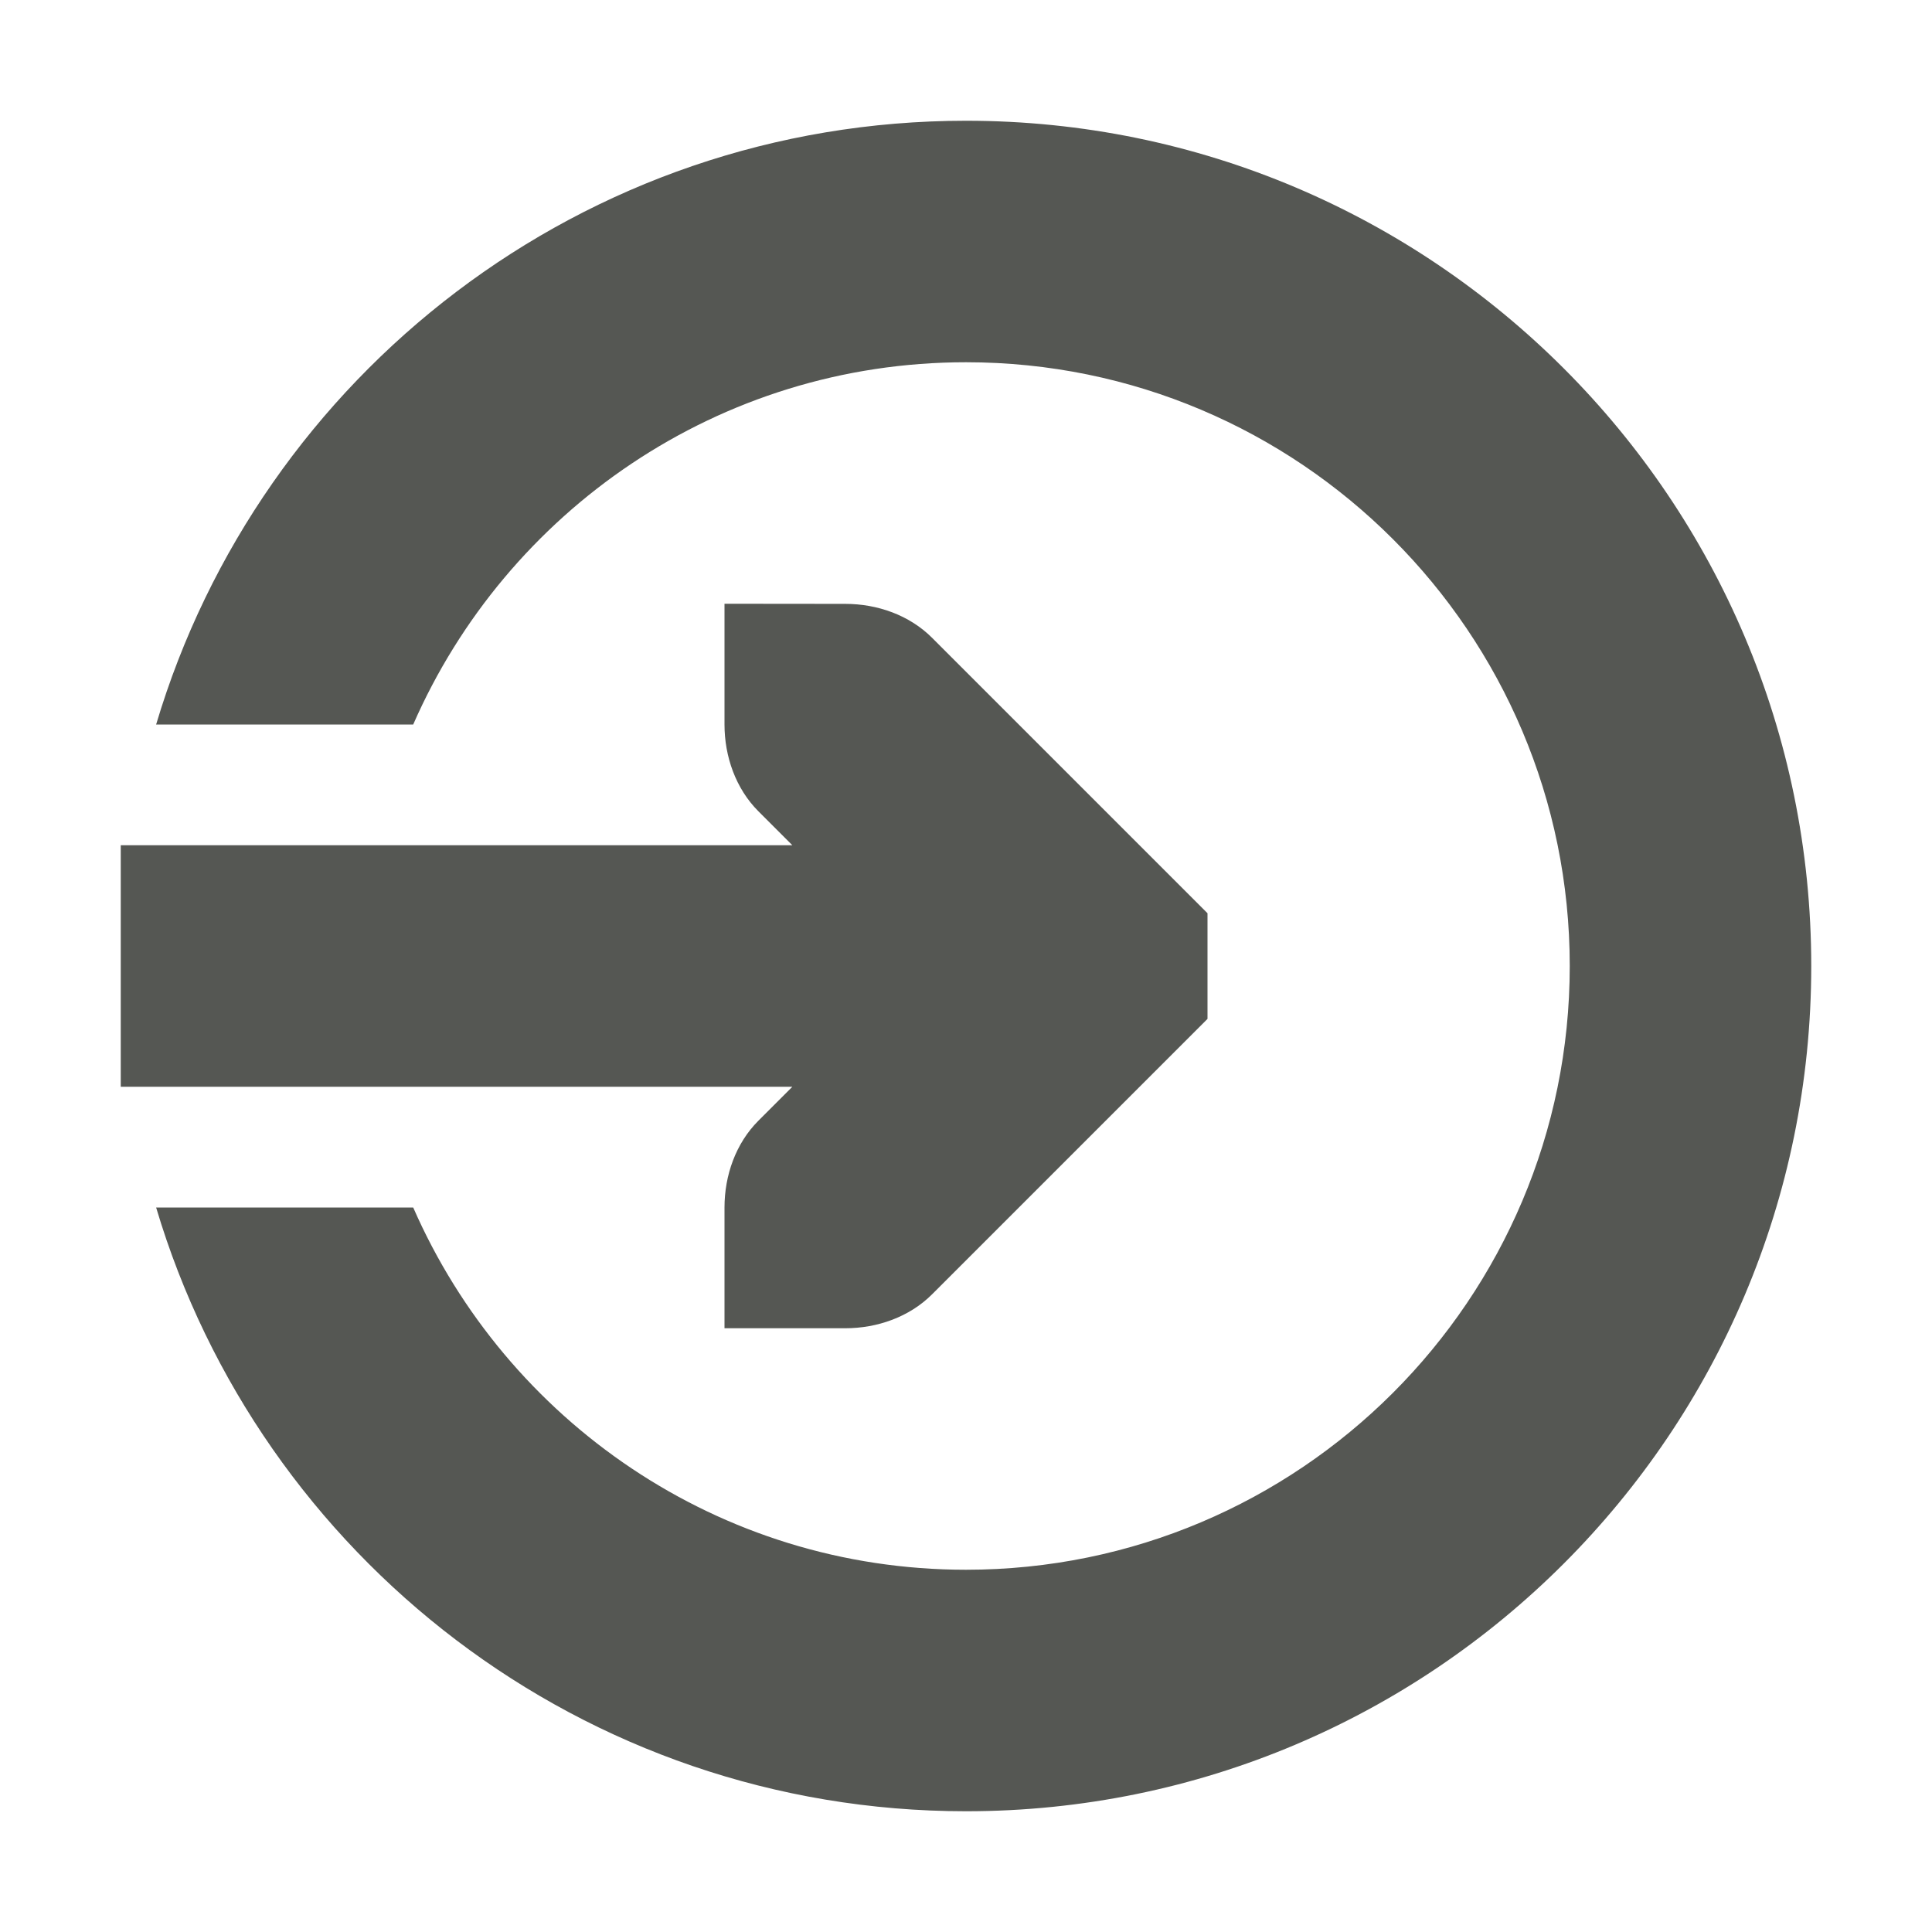
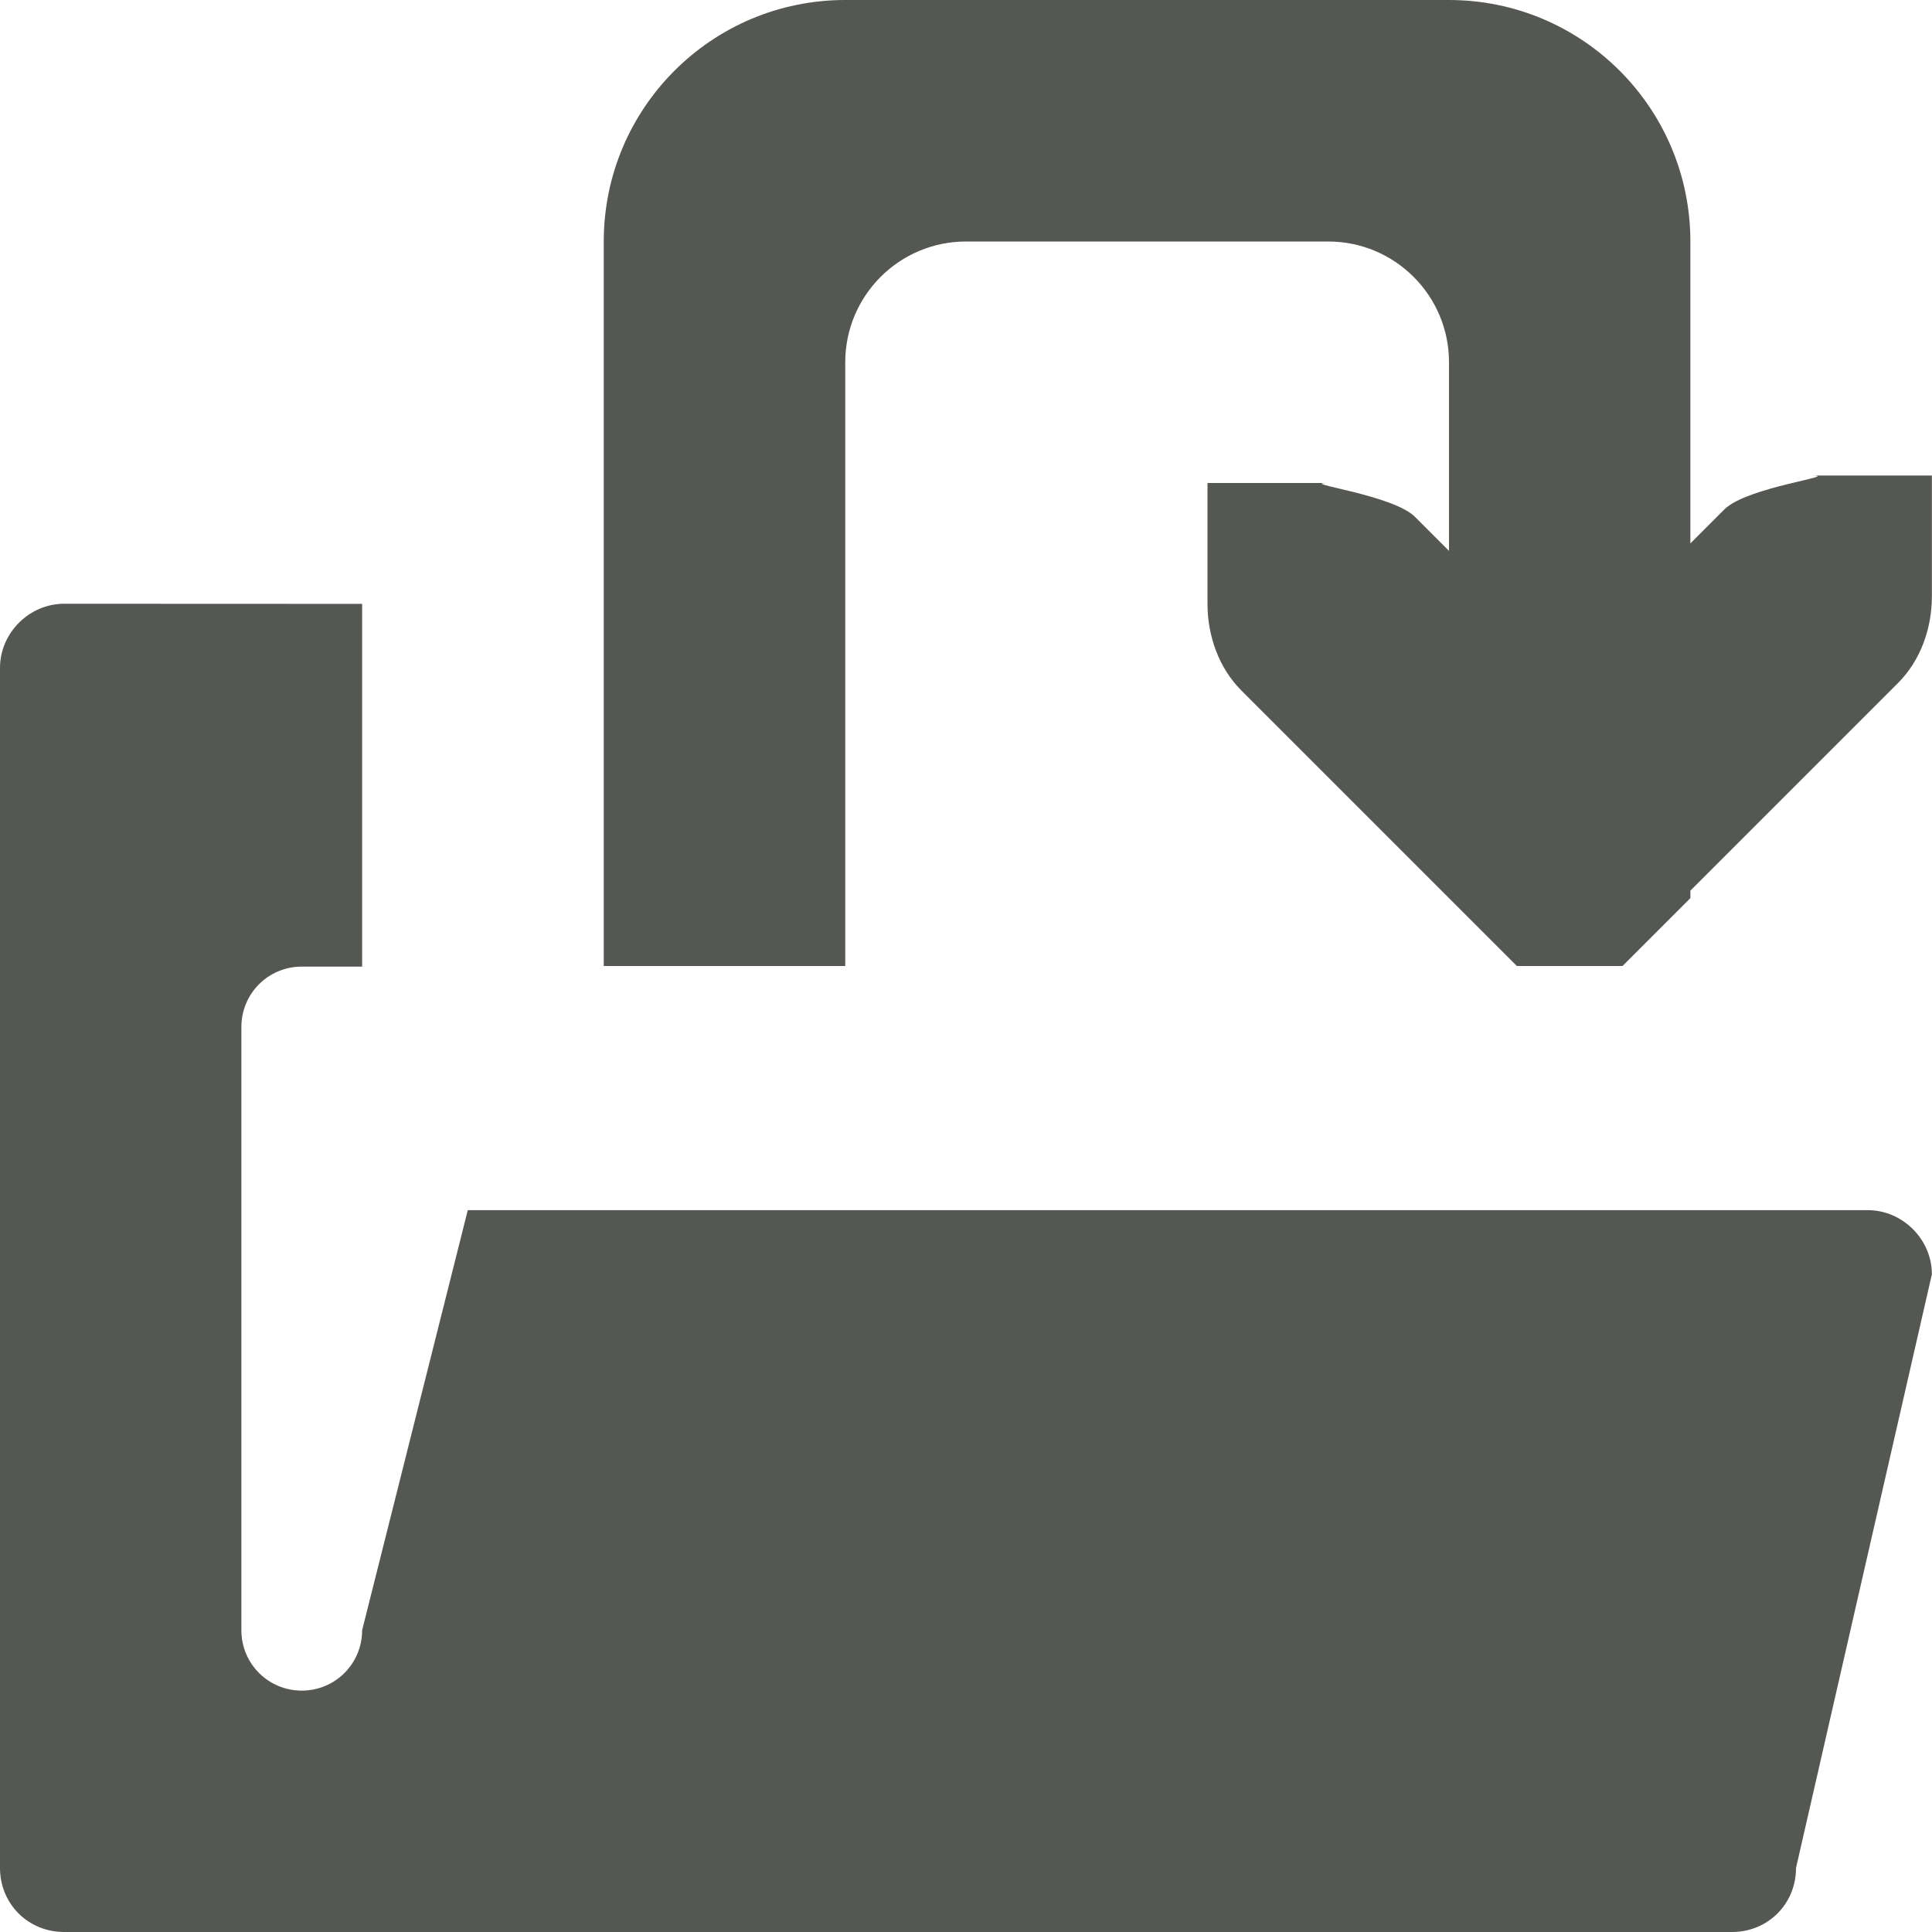
<svg xmlns="http://www.w3.org/2000/svg" viewBox="0 0 16 16">
-   <path d="m8 1c-3.171 0-5.846 2.109-6.707 5h2.129c.772-1.764 2.529-3 4.578-3 2.761 0 5 2.239 5 5 0 2.761-2.239 5-5 5-2.049 0-3.806-1.236-4.578-3h-2.129c.861 2.891 3.536 5 6.707 5 3.866 0 7-3.134 7-7 0-3.866-3.134-7-7-7zm-2 4v1c0 .265.093.531.281.719l.281.281h-5.562v2h5.562l-.281.281c-.188.188-.281.453-.281.719v1h1c.265 0 .531-.093.719-.281l2-2 .281-.281v-.875l-.281-.281-2-2c-.188-.188-.453-.281-.719-.281z" fill="#555753" />
+   <path d="m7 0c-1.105 0-2 .895-2 2v6h2v-5c0-.552.448-1 1-1h3c.552 0 1 .448 1 1v1.5.062l-.281-.281c-.188-.188-.984-.281-.719-.281h-1v1c0.0.265.093.531.281.719l2 2 .281.281h.875l.281-.281.281-.281v-.062l1.719-1.719c.188-.188.281-.453.281-.719v-1h-1c.265 0-.531.093-.719.281l-.281.281v-1.5-1c0-1.105-.895-2-2-2zm-6.469 5c-.289 0-.531.242-.531.531v9.938c0 .298.233.531.531.531h13.812c.299 0 .531-.233.531-.531l1.125-4.916c0-.289-.242-.531-.531-.531h-11.594l-.875 3.479c0 .277-.223.5-.5.5s-.5-.223-.5-.5v-4.996c0-.277.223-.5.5-.5h.5v-3.004z" fill="#555753" />
</svg>
